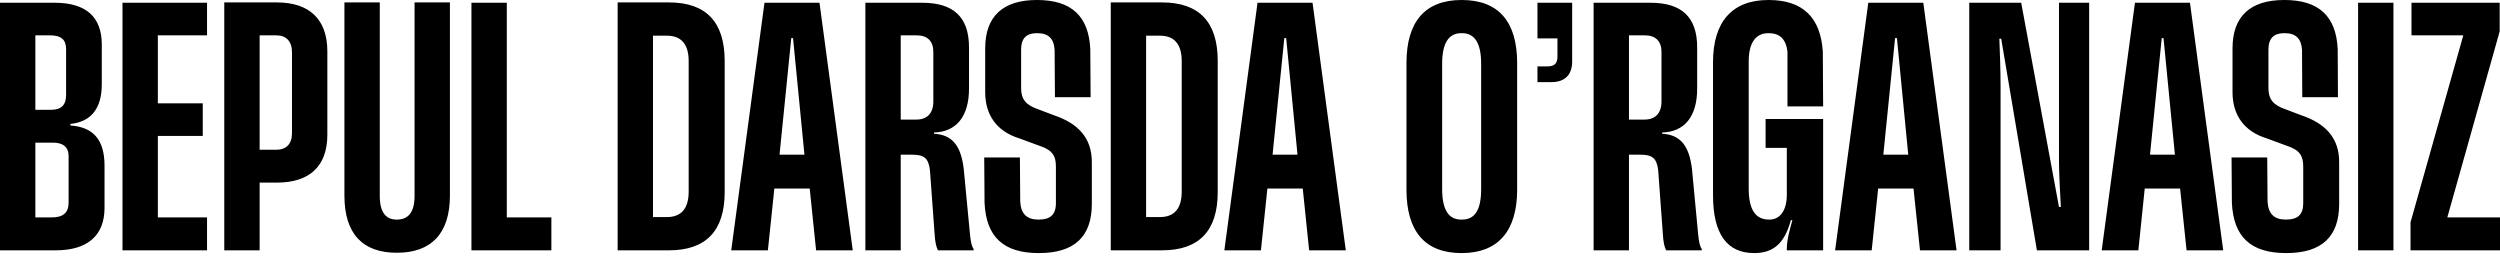
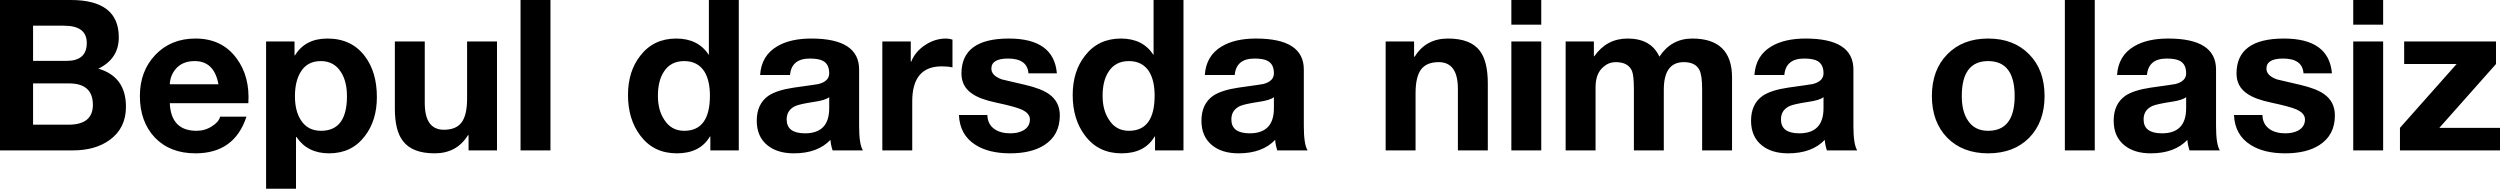
- <svg xmlns="http://www.w3.org/2000/svg" width="309" height="32" viewBox="0 0 309 32" fill="none">
-   <path d="M6.88 30.94H-1.83e-06V0.34H6.76C10.68 0.34 12.58 2.13 12.58 5.51V10.41C12.58 13.38 11.29 15.05 8.7 15.32V15.51C11.48 15.7 12.92 17.22 12.92 20.48V25.69C12.92 29.07 10.87 30.94 6.88 30.94ZM4.37 4.37V13.57H6.31C7.56 13.57 8.17 13 8.17 11.74V6.08C8.17 4.9 7.56 4.37 6.19 4.37H4.37ZM4.37 17.63V26.87H6.42C7.79 26.87 8.48 26.3 8.48 25.05V19.31C8.48 18.17 7.79 17.63 6.54 17.63H4.37ZM25.59 30.94H15.14V0.34H25.59V4.37H19.51V12.77H25.06V16.8H19.51V26.87H25.59V30.94ZM34.22 0.3C38.29 0.3 40.46 2.43 40.46 6.35V16.65C40.46 20.52 38.29 22.57 34.22 22.57H32.09V30.94H27.72V0.3H34.22ZM36.09 16.46V6.46C36.09 5.09 35.36 4.37 34.15 4.37H32.09V18.51H34.15C35.36 18.51 36.09 17.82 36.09 16.46ZM49.07 31.24H49.03C44.85 31.24 42.57 28.92 42.57 24.17V0.3H46.94V24.21C46.94 26.26 47.7 27.14 49.03 27.14H49.07C50.44 27.14 51.24 26.26 51.24 24.21V0.3H55.61V24.17C55.61 28.92 53.25 31.24 49.07 31.24ZM68.15 30.94H58.27V0.34H62.64V26.87H68.15V30.94ZM82.69 0.3C87.29 0.3 89.57 2.74 89.57 7.52V23.75C89.57 28.5 87.29 30.94 82.69 30.94H76.34V0.3H82.69ZM85.12 23.68V7.56C85.12 5.47 84.21 4.41 82.42 4.41H80.71V26.83H82.42C84.21 26.83 85.12 25.77 85.12 23.68ZM94.91 30.94H90.38L94.49 0.34H101.29L105.4 30.94H100.87L100.08 23.3H95.71L94.91 30.94ZM97.8 4.71L96.35 19.12H99.43L98.02 4.71H97.8ZM119.12 20.9L119.89 28.96C120 29.95 120.08 30.4 120.34 30.78V30.94H115.93C115.7 30.44 115.59 30.02 115.51 28.81L114.94 21.02C114.75 19.53 114.22 19.12 112.74 19.12H111.33V30.94H106.96V0.34H113.99C117.87 0.34 119.77 2.13 119.77 5.85V10.95C119.77 14.44 118.17 16.3 115.44 16.38V16.53C117.68 16.65 118.78 17.98 119.12 20.9ZM115.36 12.54V6.42C115.36 5.13 114.68 4.37 113.31 4.37H111.33V14.78H113.27C114.6 14.78 115.36 13.99 115.36 12.54ZM128.42 31.28H128.38C124.05 31.28 121.88 29.3 121.69 25.05L121.65 19.46H126.06L126.1 24.89C126.17 26.45 126.93 27.14 128.34 27.14H128.38C129.78 27.14 130.51 26.57 130.51 25.12V20.6C130.51 19.31 130.13 18.55 128.45 18.01L125.98 17.1C123.17 16.23 121.77 14.18 121.77 11.4V5.97C121.77 1.98 124.01 6.44e-06 128.15 6.44e-06H128.19C132.44 6.44e-06 134.57 2.01 134.76 6.08L134.8 12.01H130.39L130.35 6.19C130.28 4.79 129.59 4.1 128.22 4.1H128.15C126.89 4.1 126.21 4.71 126.21 6.12V10.91C126.21 12.24 126.78 13 128.38 13.53L130.28 14.25C133.32 15.28 134.95 17.1 134.95 20.03V25.2C134.95 29.23 132.82 31.28 128.42 31.28ZM143.63 0.3C148.23 0.3 150.51 2.74 150.51 7.52V23.75C150.51 28.5 148.23 30.94 143.63 30.94H137.29V0.3H143.63ZM146.06 23.68V7.56C146.06 5.47 145.15 4.41 143.37 4.41H141.66V26.83H143.37C145.15 26.83 146.06 25.77 146.06 23.68ZM155.85 30.94H151.33L155.43 0.34H162.23L166.34 30.94H161.81L161.02 23.3H156.65L155.85 30.94ZM158.74 4.71L157.29 19.12H160.37L158.97 4.71H158.74ZM180.68 31.28H180.64C176.12 31.28 173.84 28.58 173.84 23.45V7.79C173.84 2.66 176.16 6.44e-06 180.64 6.44e-06H180.68C185.2 6.44e-06 187.52 2.66 187.52 7.79V23.45C187.52 28.58 185.13 31.28 180.68 31.28ZM180.6 27.14H180.72C182.31 27.14 183.07 25.92 183.07 23.37V7.87C183.07 5.36 182.28 4.1 180.72 4.1H180.6C179.04 4.1 178.25 5.36 178.25 7.87V23.37C178.25 25.92 179.04 27.14 180.6 27.14ZM190.03 4.75V0.34H194.32V7.6C194.32 9.24 193.41 10.15 191.77 10.15H190.03V8.21H191.2C192.12 8.21 192.5 7.87 192.5 6.99V4.75H190.03ZM209.13 20.9L209.89 28.96C210 29.95 210.08 30.4 210.34 30.78V30.94H205.93C205.71 30.44 205.59 30.02 205.52 28.81L204.95 21.02C204.76 19.53 204.22 19.12 202.74 19.12H201.34V30.94H196.97V0.34H204C207.87 0.34 209.77 2.13 209.77 5.85V10.95C209.77 14.44 208.18 16.3 205.44 16.38V16.53C207.68 16.65 208.78 17.98 209.13 20.9ZM205.36 12.54V6.42C205.36 5.13 204.68 4.37 203.31 4.37H201.34V14.78H203.27C204.6 14.78 205.36 13.99 205.36 12.54ZM220.85 18.28H218.23V14.71H225.34V30.94H220.85V30.82C220.85 29.57 221.23 28.35 221.54 27.21H221.35C220.55 30.21 219.07 31.28 216.82 31.28H216.79C213.48 31.28 211.73 28.92 211.73 24.17V7.68C211.73 2.7 214.09 6.44e-06 218.57 6.44e-06H218.61C222.83 6.44e-06 225.03 2.17 225.3 6.38L225.34 13.15H220.93V6.38C220.74 4.83 219.98 4.1 218.61 4.1H218.57C216.98 4.1 216.14 5.32 216.14 7.6V23.3C216.14 25.96 217.01 27.14 218.65 27.14H218.69C220.09 27.14 220.85 25.92 220.85 24.06V18.28ZM231.34 30.94H226.82L230.92 0.34H237.72L241.83 30.94H237.31L236.51 23.3H232.14L231.34 30.94ZM234.23 4.71L232.78 19.12H235.86L234.46 4.71H234.23ZM247.27 30.94H243.4V0.34H249.82L254.49 25.58H254.72C254.61 23.34 254.49 21.51 254.49 19.69V0.34H258.22V30.94H251.76L247.35 4.79H247.12C247.2 6.76 247.27 8.78 247.27 10.76V30.94ZM264.3 30.94H259.77L263.88 0.34H270.68L274.79 30.94H270.26L269.46 23.3H265.09L264.3 30.94ZM267.19 4.71L265.74 19.12H268.82L267.41 4.71H267.19ZM282.59 31.28H282.55C278.22 31.28 276.05 29.3 275.86 25.05L275.82 19.46H280.23L280.27 24.89C280.35 26.45 281.11 27.14 282.51 27.14H282.55C283.96 27.14 284.68 26.57 284.68 25.12V20.6C284.68 19.31 284.3 18.55 282.63 18.01L280.16 17.1C277.34 16.23 275.94 14.18 275.94 11.4V5.97C275.94 1.98 278.18 6.44e-06 282.32 6.44e-06H282.36C286.62 6.44e-06 288.75 2.01 288.94 6.08L288.97 12.01H284.56L284.53 6.19C284.45 4.79 283.77 4.1 282.4 4.1H282.32C281.07 4.1 280.38 4.71 280.38 6.12V10.91C280.38 12.24 280.95 13 282.55 13.53L284.45 14.25C287.49 15.28 289.12 17.1 289.12 20.03V25.2C289.12 29.23 287 31.28 282.59 31.28ZM295.83 30.94H291.46V0.34H295.83V30.94ZM309 30.94H297.94V27.48L304.44 4.45V4.37H298.06V0.34H308.96V3.88L302.5 26.83V26.87H309V30.94Z" fill="black" />
+ <svg xmlns="http://www.w3.org/2000/svg" width="309" height="24" viewBox="0 0 309 24" fill="none">
+   <path d="M4.087 10.309V15.412H8.461C10.474 15.412 11.481 14.596 11.481 12.965C11.481 11.194 10.5 10.309 8.539 10.309H4.087ZM5.49065e-05 18.588V2.47079e-05H8.747C12.704 2.47079e-05 14.683 1.536 14.683 4.608C14.683 6.378 13.841 7.671 12.158 8.487C14.431 9.146 15.568 10.717 15.568 13.199C15.568 14.969 14.891 16.34 13.537 17.312C12.357 18.163 10.847 18.588 9.008 18.588H5.49065e-05ZM4.087 3.176V7.524H8.227C9.893 7.524 10.726 6.786 10.726 5.311C10.726 3.888 9.789 3.176 7.914 3.176H4.087ZM30.696 12.756H20.985C21.09 15.03 22.192 16.167 24.292 16.167C25.003 16.167 25.645 15.976 26.218 15.594C26.756 15.264 27.086 14.874 27.207 14.422H30.462C29.472 17.442 27.372 18.952 24.162 18.952C22.062 18.952 20.387 18.301 19.137 17C17.905 15.681 17.289 13.971 17.289 11.871C17.289 9.823 17.922 8.131 19.189 6.795C20.474 5.441 22.131 4.764 24.162 4.764C26.348 4.764 28.041 5.58 29.238 7.211C30.349 8.704 30.835 10.552 30.696 12.756ZM20.985 10.413H26.999C26.652 8.504 25.672 7.55 24.058 7.55C23.016 7.55 22.218 7.897 21.662 8.591C21.246 9.112 21.02 9.719 20.985 10.413ZM32.889 23.326V5.129H36.403V6.847H36.455C37.305 5.458 38.642 4.764 40.464 4.764C42.46 4.764 44.005 5.493 45.098 6.951C46.087 8.253 46.582 9.936 46.582 12.001C46.582 13.928 46.087 15.533 45.098 16.817C44.022 18.241 42.547 18.952 40.672 18.952C38.885 18.952 37.54 18.275 36.637 16.922H36.585V23.326H32.889ZM39.683 16.167C41.818 16.167 42.885 14.744 42.885 11.897C42.885 10.682 42.642 9.693 42.156 8.929C41.584 8.01 40.751 7.55 39.657 7.55C38.529 7.55 37.696 8.001 37.158 8.903C36.689 9.667 36.455 10.665 36.455 11.897C36.455 13.112 36.698 14.093 37.184 14.839C37.739 15.724 38.572 16.167 39.683 16.167ZM61.429 5.129V18.588H57.915V16.713H57.837C56.917 18.206 55.546 18.952 53.724 18.952C51.867 18.952 50.556 18.44 49.793 17.416C49.133 16.566 48.803 15.229 48.803 13.407V5.129H52.5V12.73C52.5 14.934 53.29 16.037 54.869 16.037C55.876 16.037 56.605 15.733 57.056 15.125C57.507 14.518 57.733 13.537 57.733 12.184V5.129H61.429ZM64.339 18.588V2.47079e-05H68.036V18.588H64.339ZM87.799 18.588V16.87H87.747C86.931 18.258 85.569 18.952 83.659 18.952C81.733 18.952 80.223 18.215 79.13 16.739C78.123 15.403 77.62 13.737 77.62 11.741C77.62 9.797 78.123 8.183 79.13 6.899C80.223 5.476 81.707 4.764 83.581 4.764C85.386 4.764 86.723 5.432 87.591 6.769H87.617V2.47079e-05H91.313V18.588H87.799ZM87.747 11.819C87.747 10.587 87.521 9.598 87.07 8.851C86.514 7.984 85.681 7.55 84.571 7.55C83.442 7.55 82.601 7.992 82.045 8.877C81.559 9.624 81.317 10.613 81.317 11.845C81.317 13.025 81.577 14.006 82.097 14.787C82.67 15.707 83.495 16.167 84.571 16.167C86.688 16.167 87.747 14.717 87.747 11.819ZM102.49 13.381V12.001C102.195 12.262 101.553 12.461 100.564 12.6C99.436 12.774 98.689 12.939 98.325 13.095C97.596 13.425 97.231 13.98 97.231 14.761C97.231 15.906 97.986 16.479 99.496 16.479C101.492 16.479 102.49 15.447 102.49 13.381ZM97.648 9.268H93.951C94.055 7.671 94.758 6.491 96.06 5.727C97.136 5.085 98.542 4.764 100.277 4.764C104.217 4.764 106.187 6.04 106.187 8.591V15.594C106.187 17.087 106.343 18.084 106.655 18.588H102.907C102.75 18.102 102.664 17.668 102.646 17.286C101.588 18.397 100.078 18.952 98.117 18.952C96.763 18.952 95.678 18.622 94.862 17.963C93.977 17.251 93.535 16.236 93.535 14.917C93.535 13.546 94.012 12.522 94.966 11.845C95.661 11.377 96.711 11.038 98.117 10.83C100.112 10.552 101.128 10.405 101.162 10.387C102.048 10.162 102.49 9.719 102.49 9.06C102.49 8.331 102.247 7.827 101.761 7.55C101.414 7.341 100.859 7.237 100.095 7.237C98.585 7.237 97.769 7.914 97.648 9.268ZM109.056 18.588V5.129H112.571V7.628H112.623C112.953 6.795 113.525 6.109 114.341 5.571C115.157 5.033 116.016 4.764 116.918 4.764C117.196 4.764 117.465 4.808 117.725 4.894V8.331C117.343 8.244 116.901 8.201 116.398 8.201C113.968 8.201 112.753 9.641 112.753 12.522V18.588H109.056ZM118.524 14.214H122.038C122.056 14.978 122.351 15.559 122.923 15.958C123.427 16.306 124.078 16.479 124.876 16.479C125.518 16.479 126.056 16.358 126.49 16.115C127.028 15.802 127.297 15.351 127.297 14.761C127.297 14.24 126.933 13.824 126.204 13.511C125.683 13.286 124.65 13.008 123.106 12.678C121.787 12.401 120.806 12.036 120.164 11.585C119.279 10.995 118.836 10.162 118.836 9.086C118.836 6.205 120.789 4.764 124.694 4.764C128.408 4.764 130.386 6.196 130.629 9.06H127.115C127.028 7.845 126.186 7.237 124.59 7.237C123.218 7.237 122.533 7.654 122.533 8.487C122.533 9.06 122.967 9.502 123.835 9.815C123.939 9.849 124.902 10.075 126.724 10.491C128.061 10.804 129.041 11.186 129.666 11.637C130.551 12.262 130.994 13.138 130.994 14.266C130.994 15.898 130.352 17.121 129.067 17.937C128.009 18.614 126.603 18.952 124.85 18.952C123.097 18.952 121.674 18.605 120.58 17.911C119.279 17.095 118.593 15.863 118.524 14.214ZM142.764 18.588V16.87H142.712C141.896 18.258 140.533 18.952 138.624 18.952C136.698 18.952 135.188 18.215 134.095 16.739C133.088 15.403 132.585 13.737 132.585 11.741C132.585 9.797 133.088 8.183 134.095 6.899C135.188 5.476 136.672 4.764 138.546 4.764C140.351 4.764 141.688 5.432 142.555 6.769H142.581V2.47079e-05H146.278V18.588H142.764ZM142.712 11.819C142.712 10.587 142.486 9.598 142.035 8.851C141.479 7.984 140.646 7.55 139.535 7.55C138.407 7.55 137.566 7.992 137.01 8.877C136.524 9.624 136.281 10.613 136.281 11.845C136.281 13.025 136.542 14.006 137.062 14.787C137.635 15.707 138.459 16.167 139.535 16.167C141.653 16.167 142.712 14.717 142.712 11.819ZM157.455 13.381V12.001C157.16 12.262 156.518 12.461 155.528 12.6C154.4 12.774 153.654 12.939 153.29 13.095C152.561 13.425 152.196 13.98 152.196 14.761C152.196 15.906 152.951 16.479 154.461 16.479C156.457 16.479 157.455 15.447 157.455 13.381ZM152.613 9.268H148.916C149.02 7.671 149.723 6.491 151.025 5.727C152.101 5.085 153.507 4.764 155.242 4.764C159.182 4.764 161.152 6.04 161.152 8.591V15.594C161.152 17.087 161.308 18.084 161.62 18.588H157.871C157.715 18.102 157.629 17.668 157.611 17.286C156.552 18.397 155.043 18.952 153.081 18.952C151.728 18.952 150.643 18.622 149.827 17.963C148.942 17.251 148.499 16.236 148.499 14.917C148.499 13.546 148.977 12.522 149.931 11.845C150.626 11.377 151.676 11.038 153.081 10.83C155.077 10.552 156.093 10.405 156.127 10.387C157.012 10.162 157.455 9.719 157.455 9.06C157.455 8.331 157.212 7.827 156.726 7.55C156.379 7.341 155.824 7.237 155.06 7.237C153.55 7.237 152.734 7.914 152.613 9.268ZM171.267 18.588V5.129H174.781V7.003H174.859C175.779 5.51 177.15 4.764 178.972 4.764C180.83 4.764 182.14 5.267 182.904 6.274C183.563 7.142 183.893 8.487 183.893 10.309V18.588H180.196V10.986C180.196 8.782 179.406 7.68 177.827 7.68C176.82 7.68 176.091 7.984 175.64 8.591C175.189 9.198 174.963 10.179 174.963 11.533V18.588H171.267ZM186.803 18.588V5.129H190.499V18.588H186.803ZM190.499 2.47079e-05V3.046H186.803V2.47079e-05H190.499ZM193.514 18.588V5.129H197.003V6.951H197.055C198.079 5.493 199.45 4.764 201.168 4.764C203.112 4.764 204.422 5.51 205.099 7.003C206.088 5.51 207.442 4.764 209.16 4.764C212.441 4.764 214.081 6.37 214.081 9.58V18.588H210.384V10.96C210.384 9.867 210.271 9.094 210.045 8.643C209.716 8.001 209.074 7.68 208.119 7.68C206.47 7.68 205.646 8.817 205.646 11.09V18.588H201.949V11.038C201.949 9.91 201.871 9.155 201.715 8.773C201.402 8.044 200.734 7.68 199.71 7.68C199.138 7.68 198.634 7.871 198.2 8.253C197.541 8.791 197.211 9.632 197.211 10.778V18.588H193.514ZM225.386 13.381V12.001C225.091 12.262 224.448 12.461 223.459 12.6C222.331 12.774 221.585 12.939 221.22 13.095C220.491 13.425 220.127 13.98 220.127 14.761C220.127 15.906 220.882 16.479 222.392 16.479C224.388 16.479 225.386 15.447 225.386 13.381ZM220.543 9.268H216.847C216.951 7.671 217.654 6.491 218.955 5.727C220.031 5.085 221.437 4.764 223.173 4.764C227.112 4.764 229.082 6.04 229.082 8.591V15.594C229.082 17.087 229.239 18.084 229.551 18.588H225.802C225.646 18.102 225.559 17.668 225.542 17.286C224.483 18.397 222.973 18.952 221.012 18.952C219.658 18.952 218.574 18.622 217.758 17.963C216.873 17.251 216.43 16.236 216.43 14.917C216.43 13.546 216.907 12.522 217.862 11.845C218.556 11.377 219.606 11.038 221.012 10.83C223.008 10.552 224.023 10.405 224.058 10.387C224.943 10.162 225.386 9.719 225.386 9.06C225.386 8.331 225.143 7.827 224.657 7.55C224.31 7.341 223.754 7.237 222.991 7.237C221.481 7.237 220.665 7.914 220.543 9.268ZM238.781 11.871C238.781 9.719 239.414 8.001 240.681 6.717C241.948 5.415 243.632 4.764 245.732 4.764C247.849 4.764 249.541 5.415 250.808 6.717C252.075 8.001 252.709 9.719 252.709 11.871C252.709 14.006 252.075 15.724 250.808 17.026C249.541 18.31 247.849 18.952 245.732 18.952C243.632 18.952 241.948 18.31 240.681 17.026C239.414 15.724 238.781 14.006 238.781 11.871ZM242.477 11.871C242.477 13.104 242.712 14.084 243.18 14.813C243.736 15.716 244.586 16.167 245.732 16.167C247.918 16.167 249.012 14.735 249.012 11.871C249.012 8.99 247.918 7.55 245.732 7.55C243.562 7.55 242.477 8.99 242.477 11.871ZM255.216 18.588V2.47079e-05H258.913V18.588H255.216ZM270.207 13.381V12.001C269.912 12.262 269.269 12.461 268.28 12.6C267.152 12.774 266.406 12.939 266.041 13.095C265.312 13.425 264.948 13.98 264.948 14.761C264.948 15.906 265.703 16.479 267.213 16.479C269.209 16.479 270.207 15.447 270.207 13.381ZM265.364 9.268H261.668C261.772 7.671 262.475 6.491 263.776 5.727C264.852 5.085 266.258 4.764 267.994 4.764C271.933 4.764 273.903 6.04 273.903 8.591V15.594C273.903 17.087 274.06 18.084 274.372 18.588H270.623C270.467 18.102 270.38 17.668 270.363 17.286C269.304 18.397 267.794 18.952 265.833 18.952C264.479 18.952 263.395 18.622 262.579 17.963C261.694 17.251 261.251 16.236 261.251 14.917C261.251 13.546 261.728 12.522 262.683 11.845C263.377 11.377 264.427 11.038 265.833 10.83C267.829 10.552 268.844 10.405 268.879 10.387C269.764 10.162 270.207 9.719 270.207 9.06C270.207 8.331 269.964 7.827 269.478 7.55C269.131 7.341 268.575 7.237 267.812 7.237C266.302 7.237 265.486 7.914 265.364 9.268ZM276.122 14.214H279.636C279.654 14.978 279.949 15.559 280.521 15.958C281.025 16.306 281.676 16.479 282.474 16.479C283.116 16.479 283.654 16.358 284.088 16.115C284.626 15.802 284.895 15.351 284.895 14.761C284.895 14.24 284.531 13.824 283.802 13.511C283.281 13.286 282.248 13.008 280.704 12.678C279.385 12.401 278.404 12.036 277.762 11.585C276.877 10.995 276.434 10.162 276.434 9.086C276.434 6.205 278.387 4.764 282.292 4.764C286.006 4.764 287.984 6.196 288.227 9.06H284.713C284.626 7.845 283.784 7.237 282.188 7.237C280.817 7.237 280.131 7.654 280.131 8.487C280.131 9.06 280.565 9.502 281.433 9.815C281.537 9.849 282.5 10.075 284.322 10.491C285.659 10.804 286.639 11.186 287.264 11.637C288.149 12.262 288.592 13.138 288.592 14.266C288.592 15.898 287.95 17.121 286.665 17.937C285.607 18.614 284.201 18.952 282.448 18.952C280.695 18.952 279.272 18.605 278.178 17.911C276.877 17.095 276.191 15.863 276.122 14.214ZM290.86 18.588V5.129H294.556V18.588H290.86ZM294.556 2.47079e-05V3.046H290.86V2.47079e-05H294.556ZM296.634 18.588V15.802L303.637 7.914H297.155V5.129H308.505V7.914L301.502 15.802H309V18.588H296.634Z" fill="black" />
</svg>
